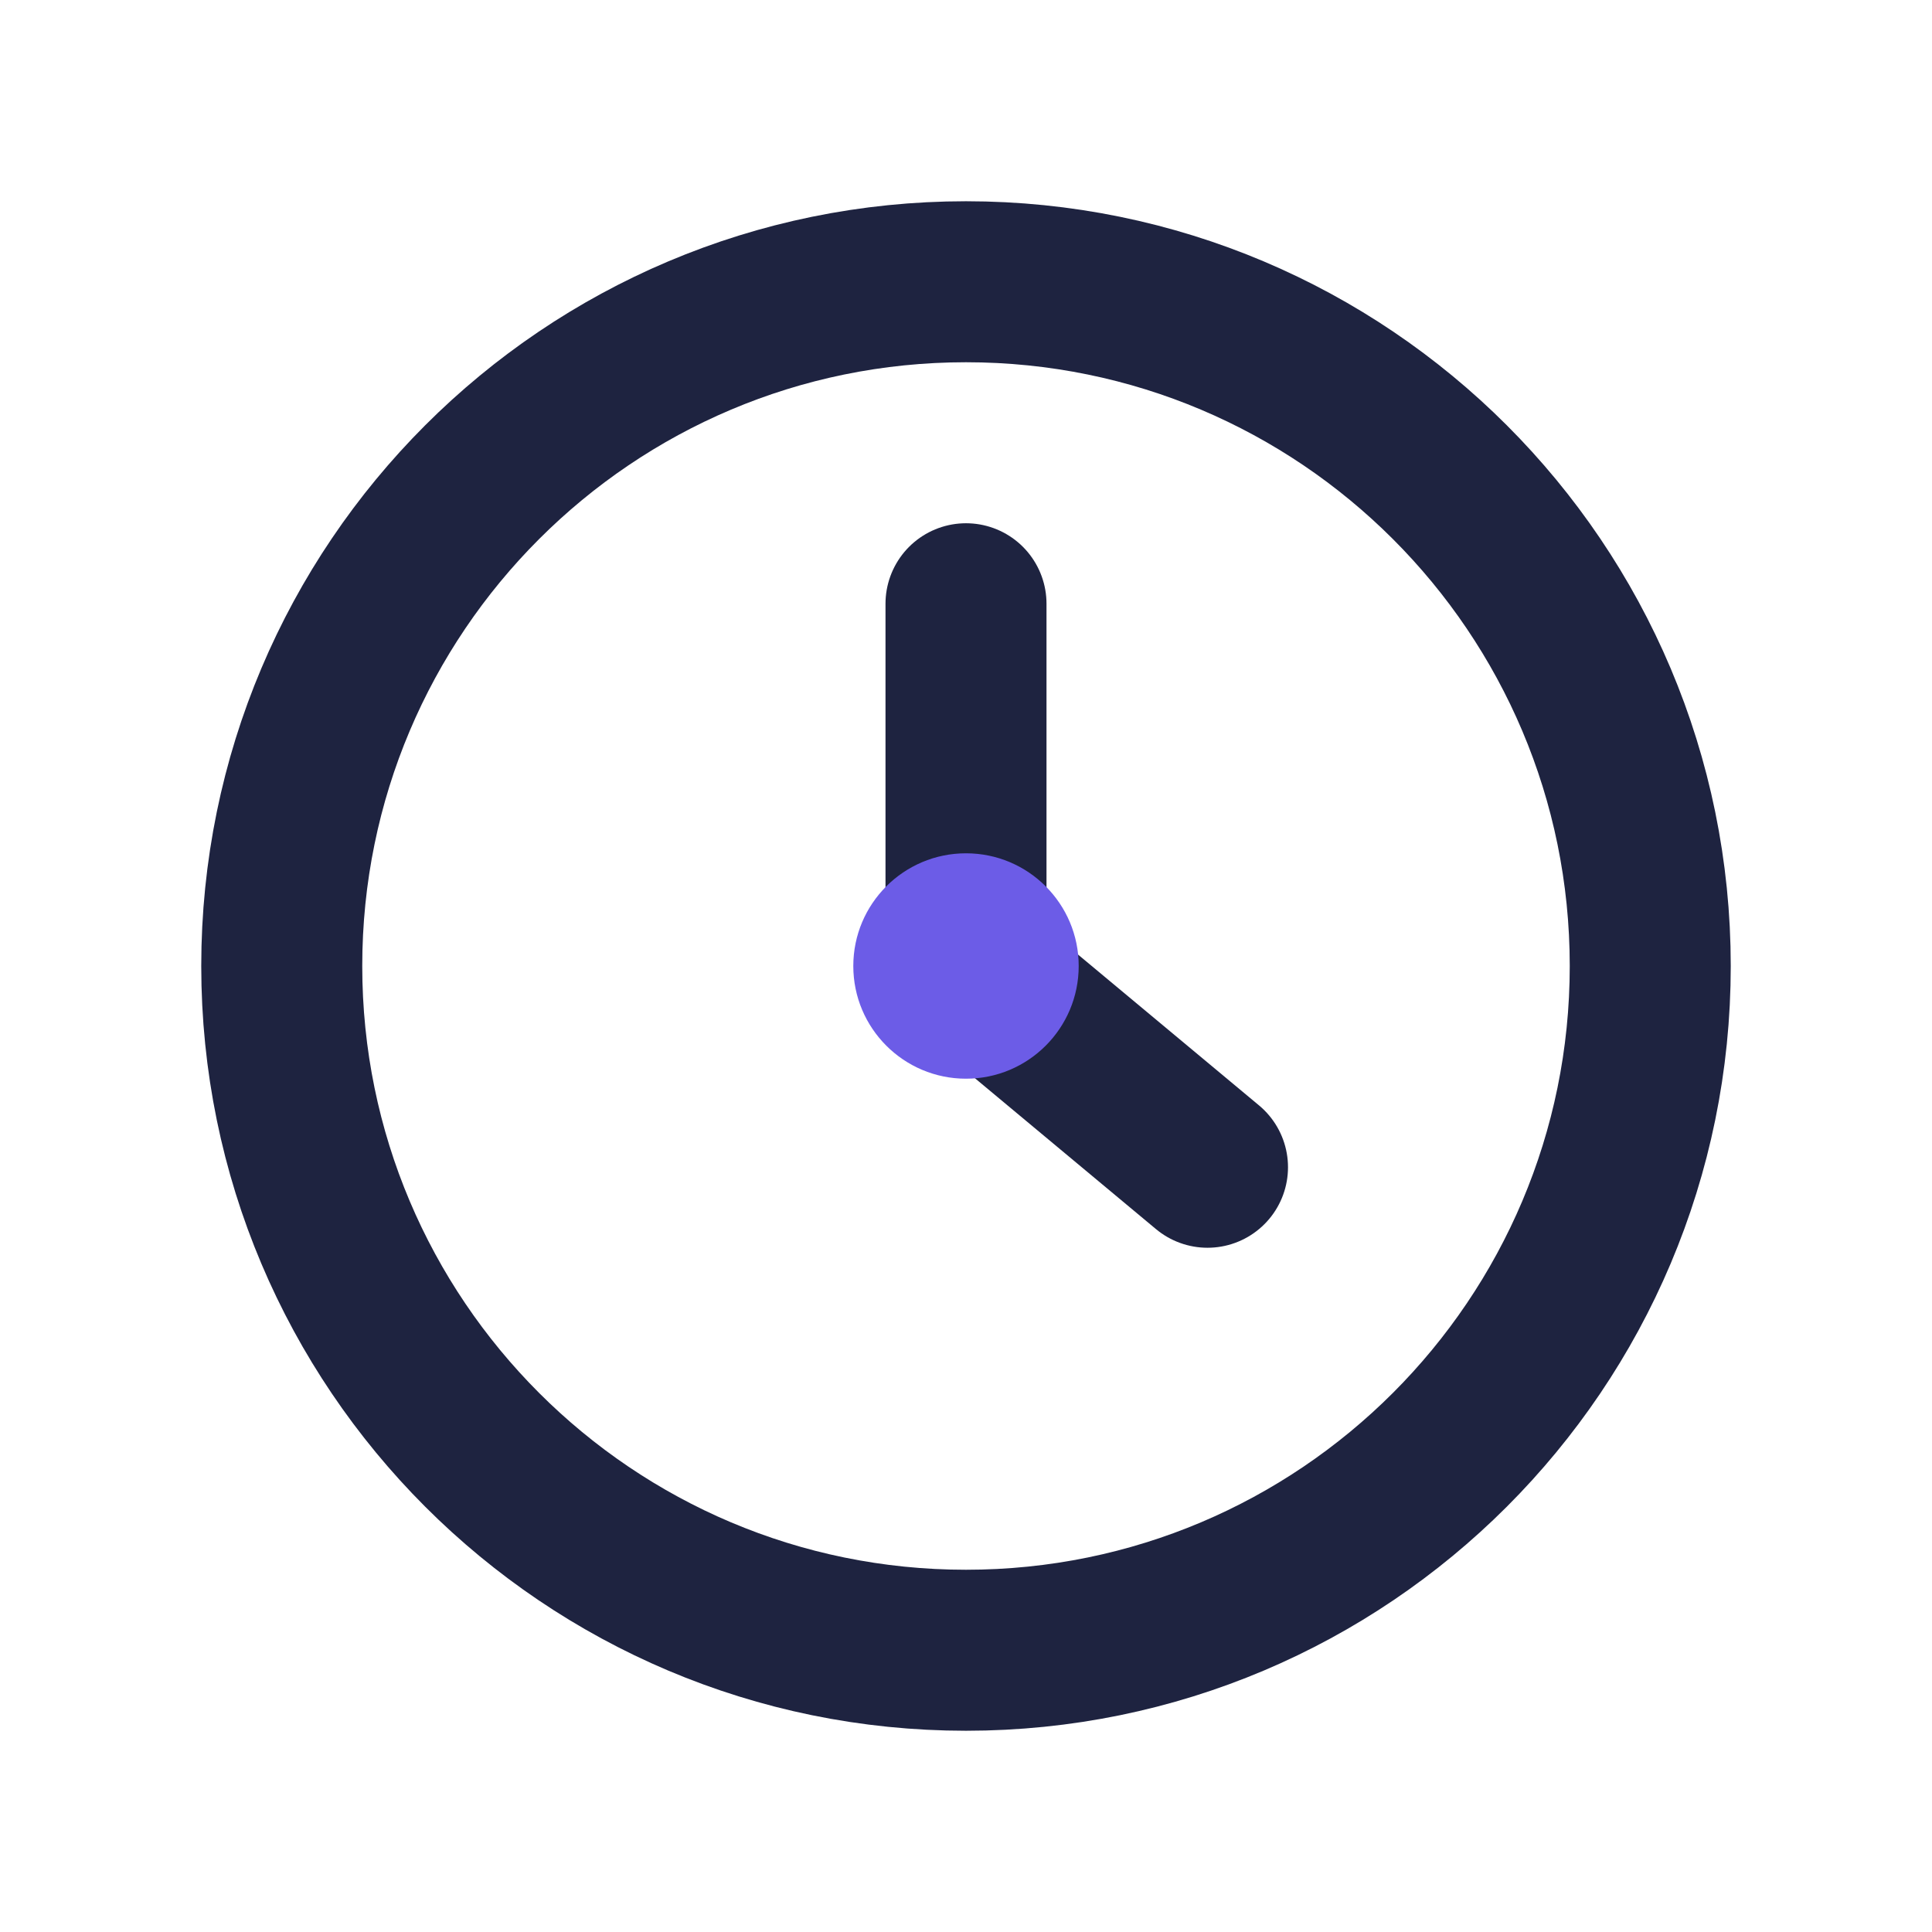
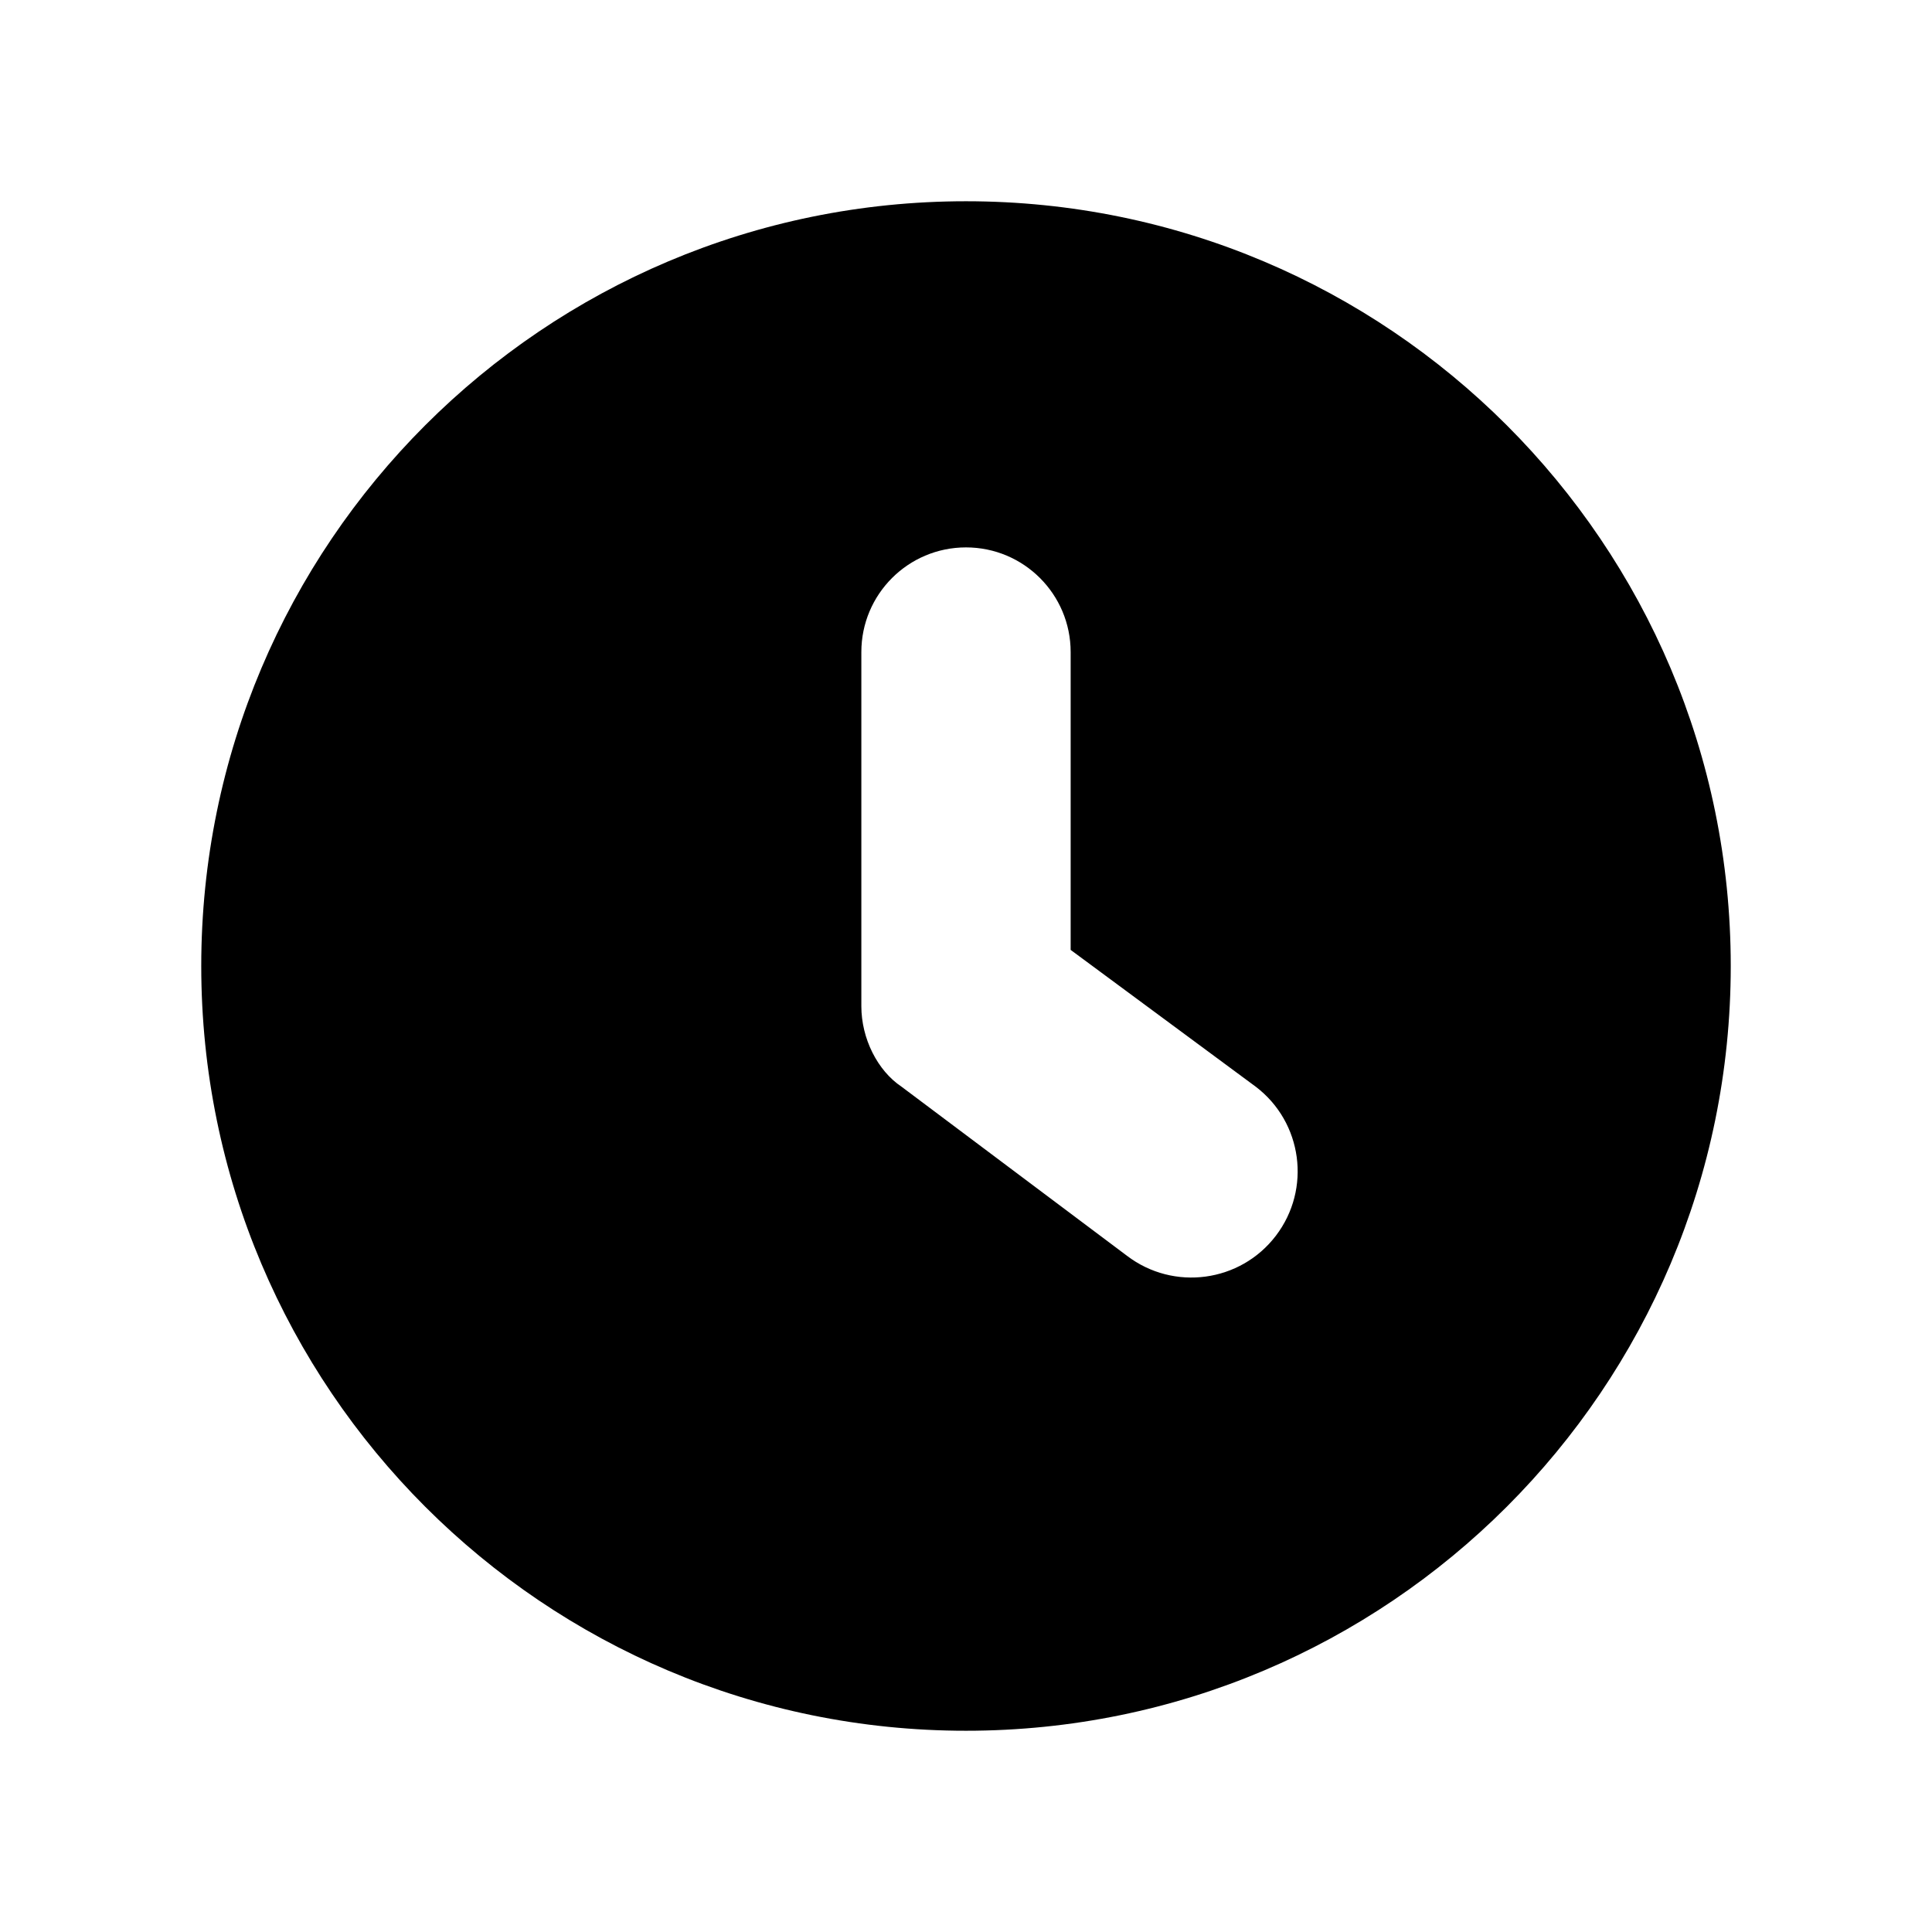
- <svg xmlns="http://www.w3.org/2000/svg" viewBox="0 0 24 24" fill="none" stroke="#1E2340" stroke-width="2" stroke-linecap="round" stroke-linejoin="round" role="img" aria-label="Timestamp">
-   <circle cx="12" cy="12" r="8.5" />
-   <path d="M12 7.5V12l3 2.5" />
-   <circle cx="12" cy="12" r="1.4" fill="#6C5CE7" stroke="none" />
+ <svg xmlns="http://www.w3.org/2000/svg" viewBox="0 0 24 24" fill="currentColor" role="img" aria-label="clock">
+   <path d="M12 2.5a9.5 9.5 0 1 1 0 19 9.5 9.5 0 0 1 0-19zm0 4.3a1.3 1.3 0 0 0-1.3 1.3v4.4c0 .4.2.8.5 1l2.8 2.1a1.3 1.3 0 0 0 1.6-2.1l-2.3-1.7V8.1A1.3 1.3 0 0 0 12 6.8z" fill-rule="evenodd" />
</svg>
